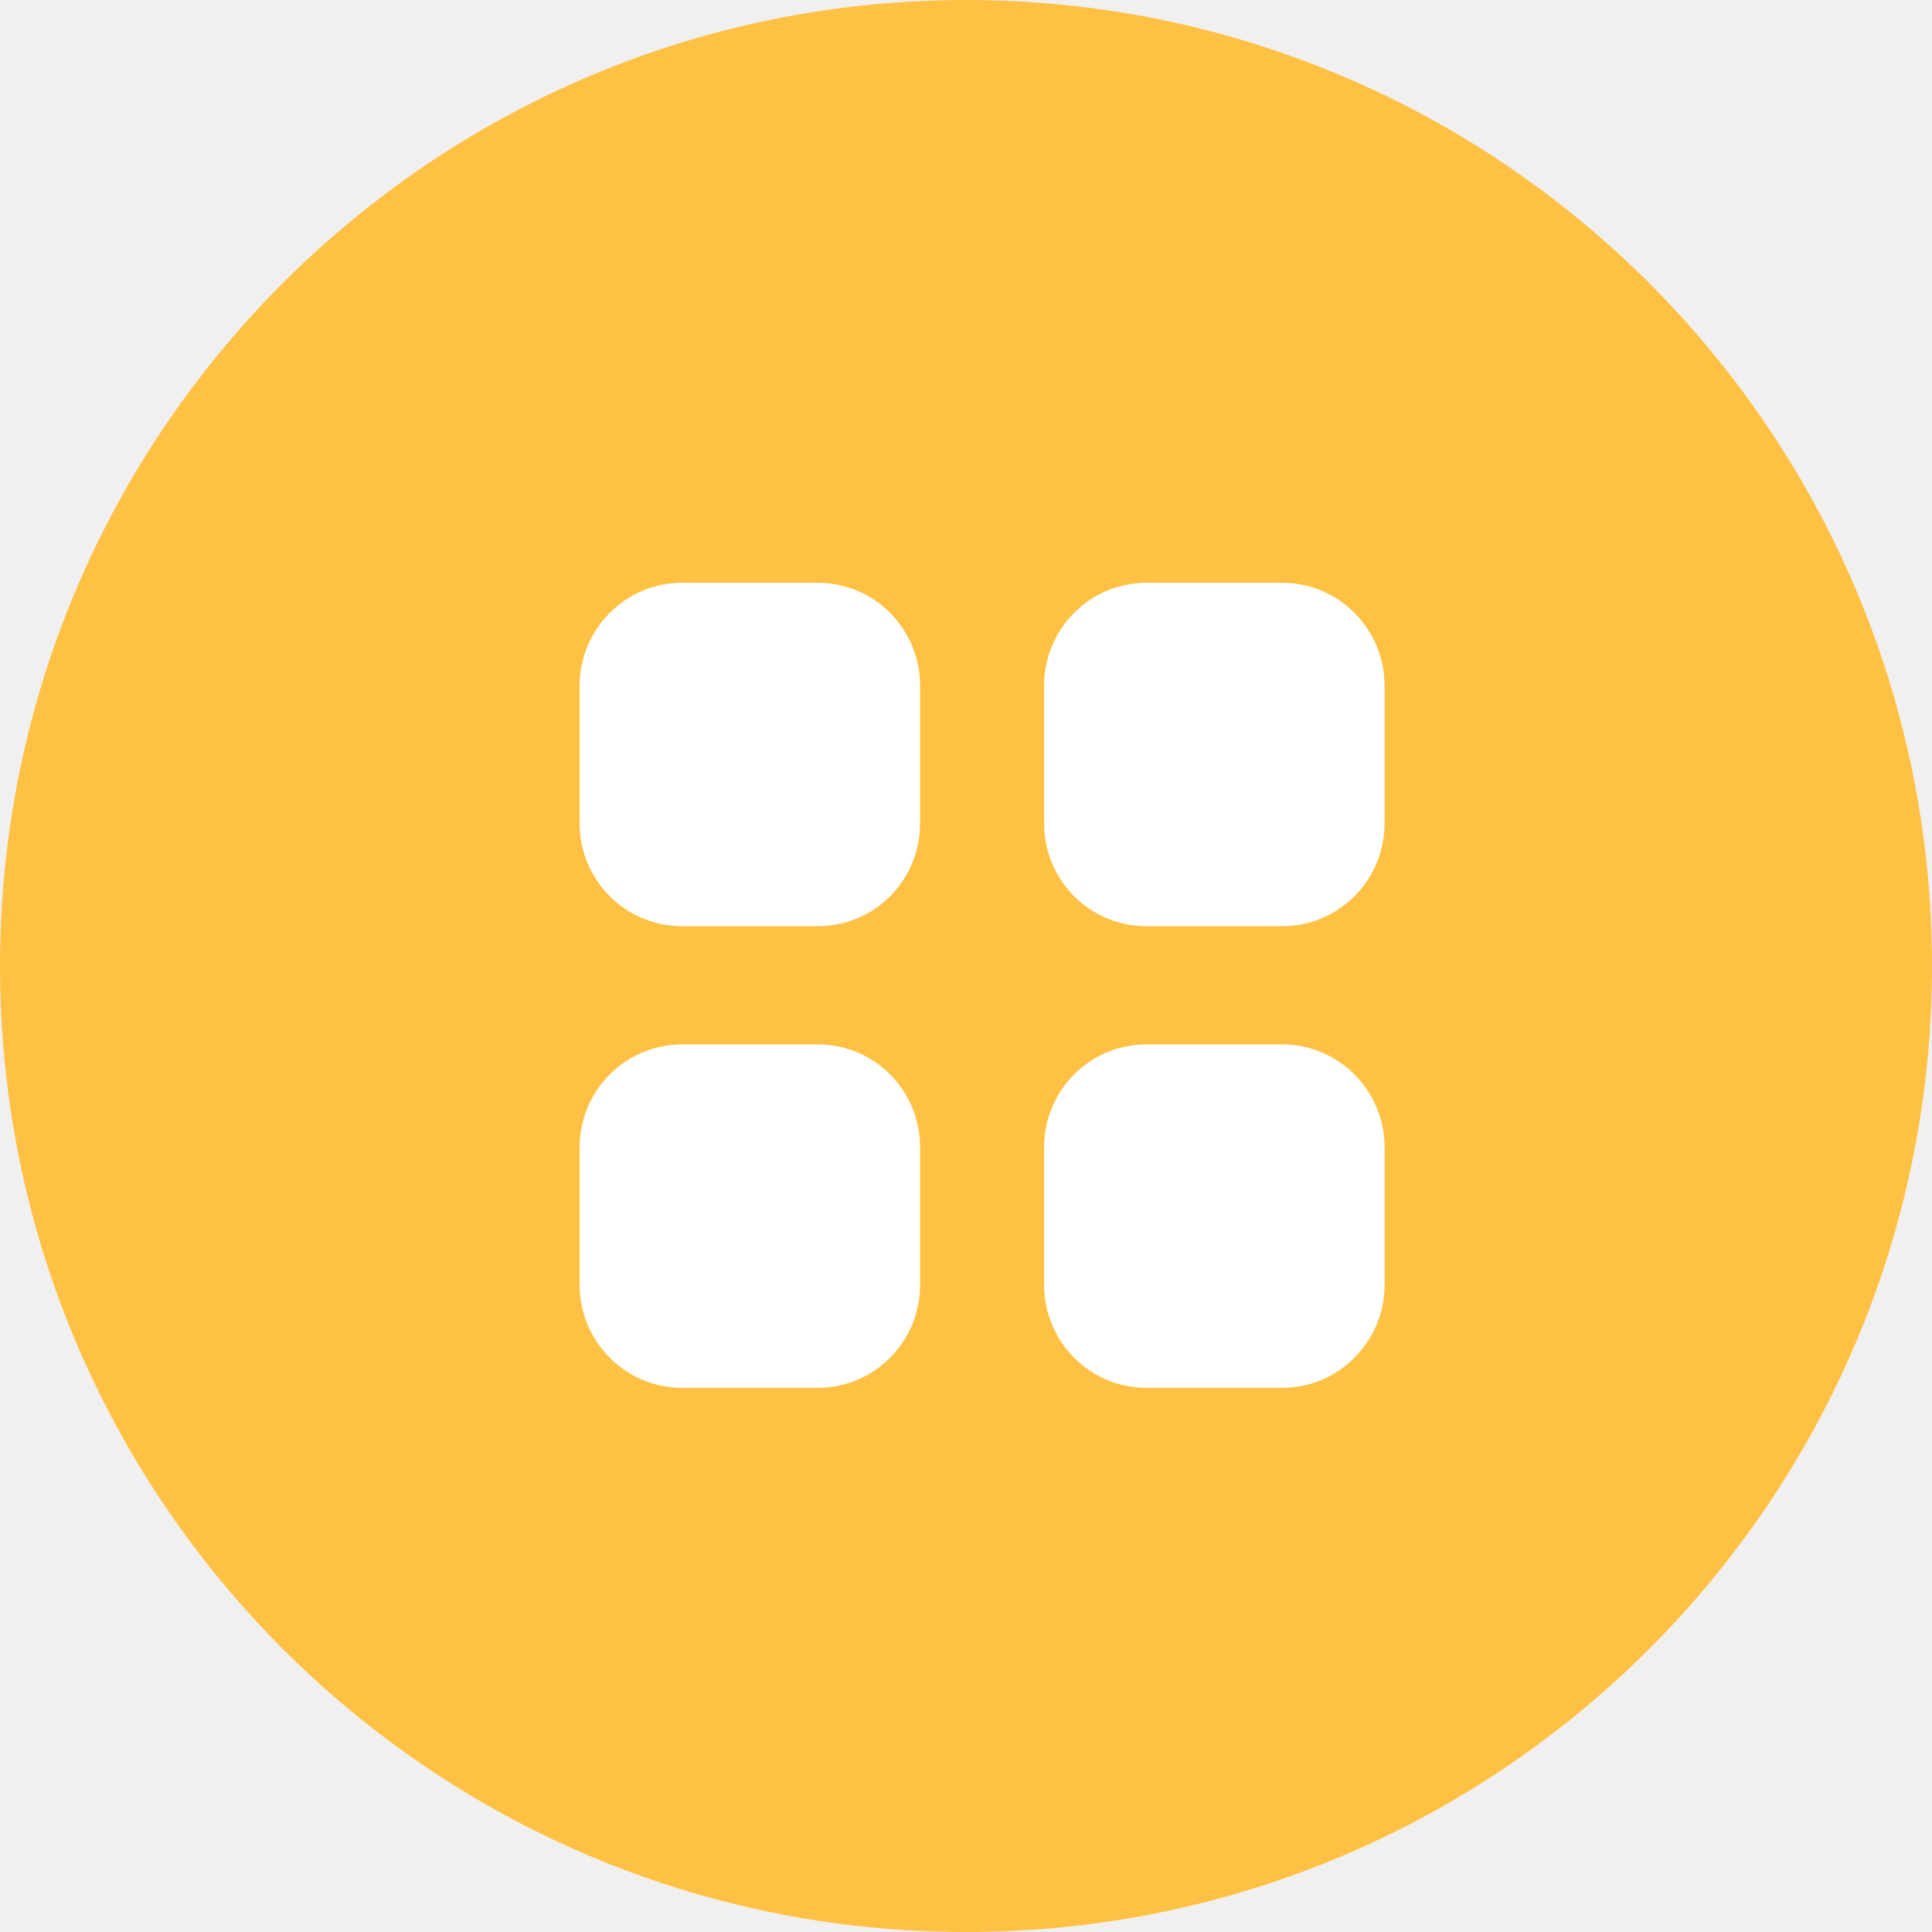
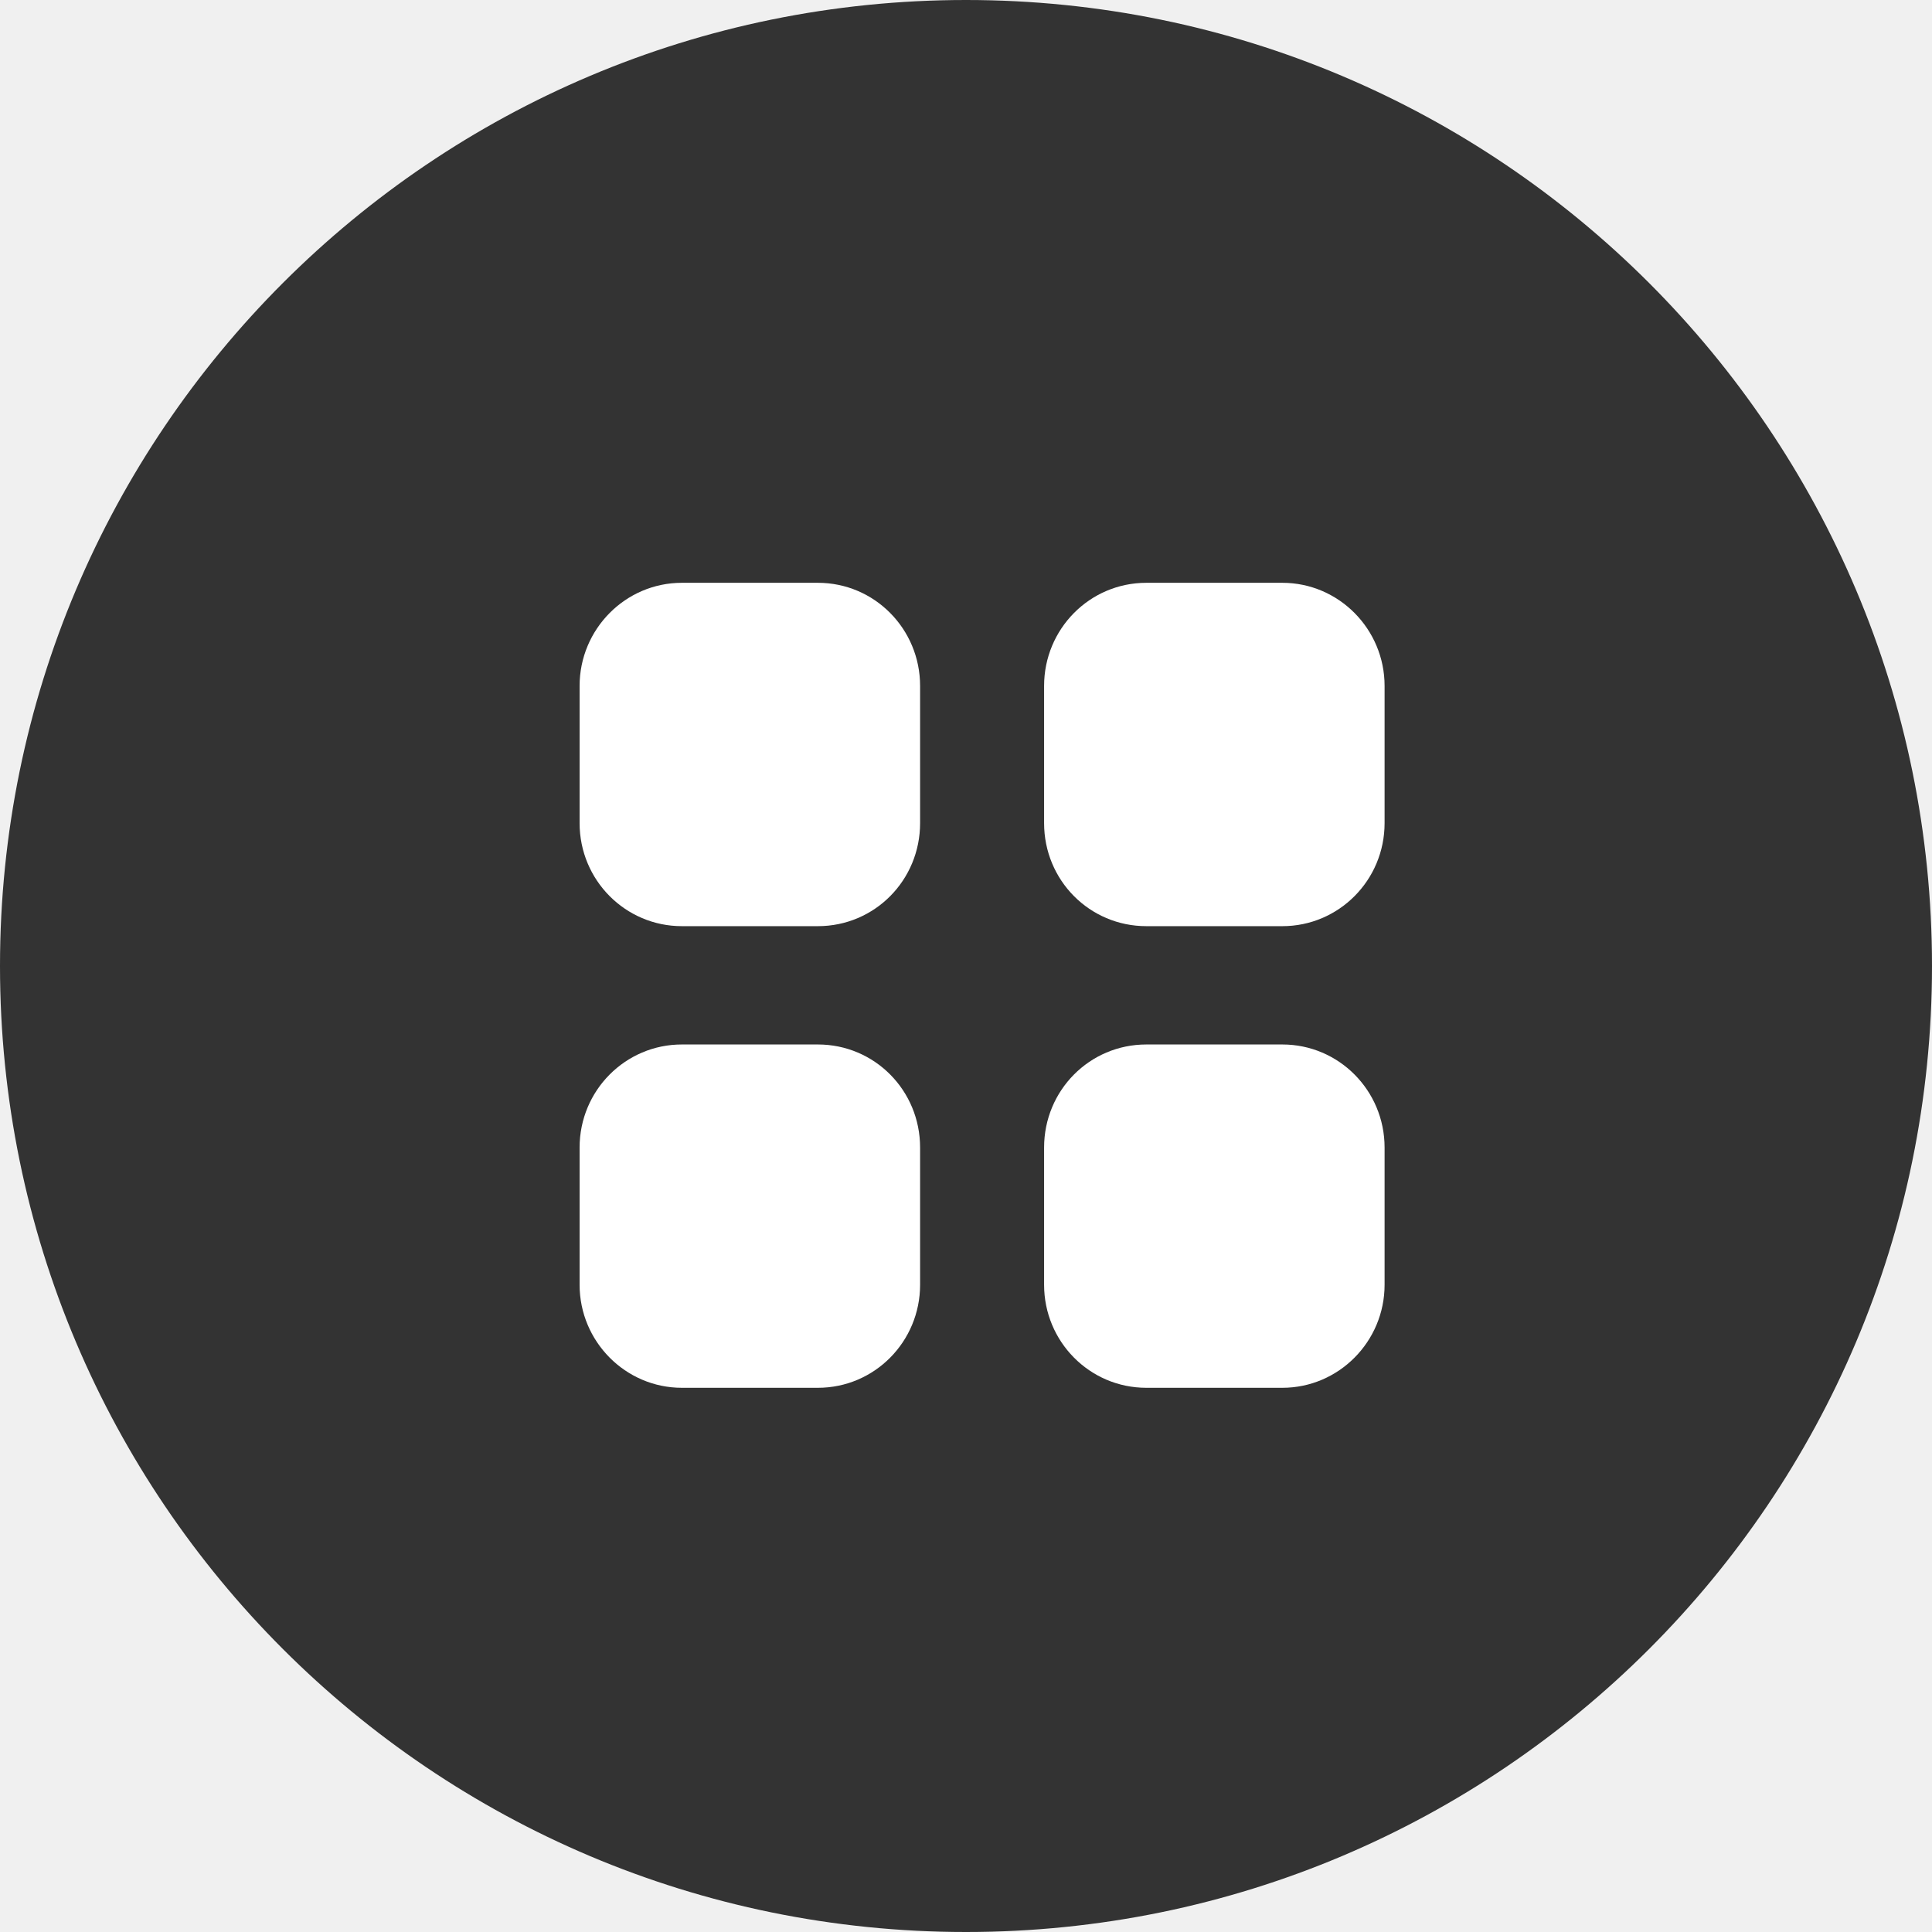
<svg xmlns="http://www.w3.org/2000/svg" width="50" height="50" viewBox="0 0 50 50" fill="none">
-   <path d="M25 50C38.807 50 50 38.807 50 25C50 11.193 38.807 0 25 0C11.193 0 0 11.193 0 25C0 38.807 11.193 50 25 50Z" fill="#FFC144" />
+   <path d="M25 50C38.807 50 50 38.807 50 25C50 11.193 38.807 0 25 0C11.193 0 0 11.193 0 25C0 38.807 11.193 50 25 50Z" fill="#333333" />
  <path fill-rule="evenodd" clip-rule="evenodd" d="M17.646 15.083H21.167C22.635 15.083 23.812 16.281 23.812 17.751V21.302C23.812 22.781 22.635 23.969 21.167 23.969H17.646C16.188 23.969 15 22.781 15 21.302V17.751C15 16.281 16.188 15.083 17.646 15.083ZM17.646 27.031H21.167C22.635 27.031 23.812 28.22 23.812 29.699V33.25C23.812 34.718 22.635 35.916 21.167 35.916H17.646C16.188 35.916 15 34.718 15 33.25V29.699C15 28.22 16.188 27.031 17.646 27.031ZM33.188 15.083H29.667C28.198 15.083 27.021 16.281 27.021 17.751V21.302C27.021 22.781 28.198 23.969 29.667 23.969H33.188C34.646 23.969 35.833 22.781 35.833 21.302V17.751C35.833 16.281 34.646 15.083 33.188 15.083ZM29.667 27.031H33.188C34.646 27.031 35.833 28.22 35.833 29.699V33.25C35.833 34.718 34.646 35.916 33.188 35.916H29.667C28.198 35.916 27.021 34.718 27.021 33.25V29.699C27.021 28.22 28.198 27.031 29.667 27.031Z" fill="white" />
  <defs>
    <linearGradient id="paint0_linear" x1="25" y1="0" x2="25" y2="50" gradientUnits="userSpaceOnUse">
-       <stop stop-color="#FFC144" />
+       <stop stop-color="#807c7c" />
      <stop offset="1" stop-color="#EE9A1C" />
    </linearGradient>
  </defs>
</svg>
